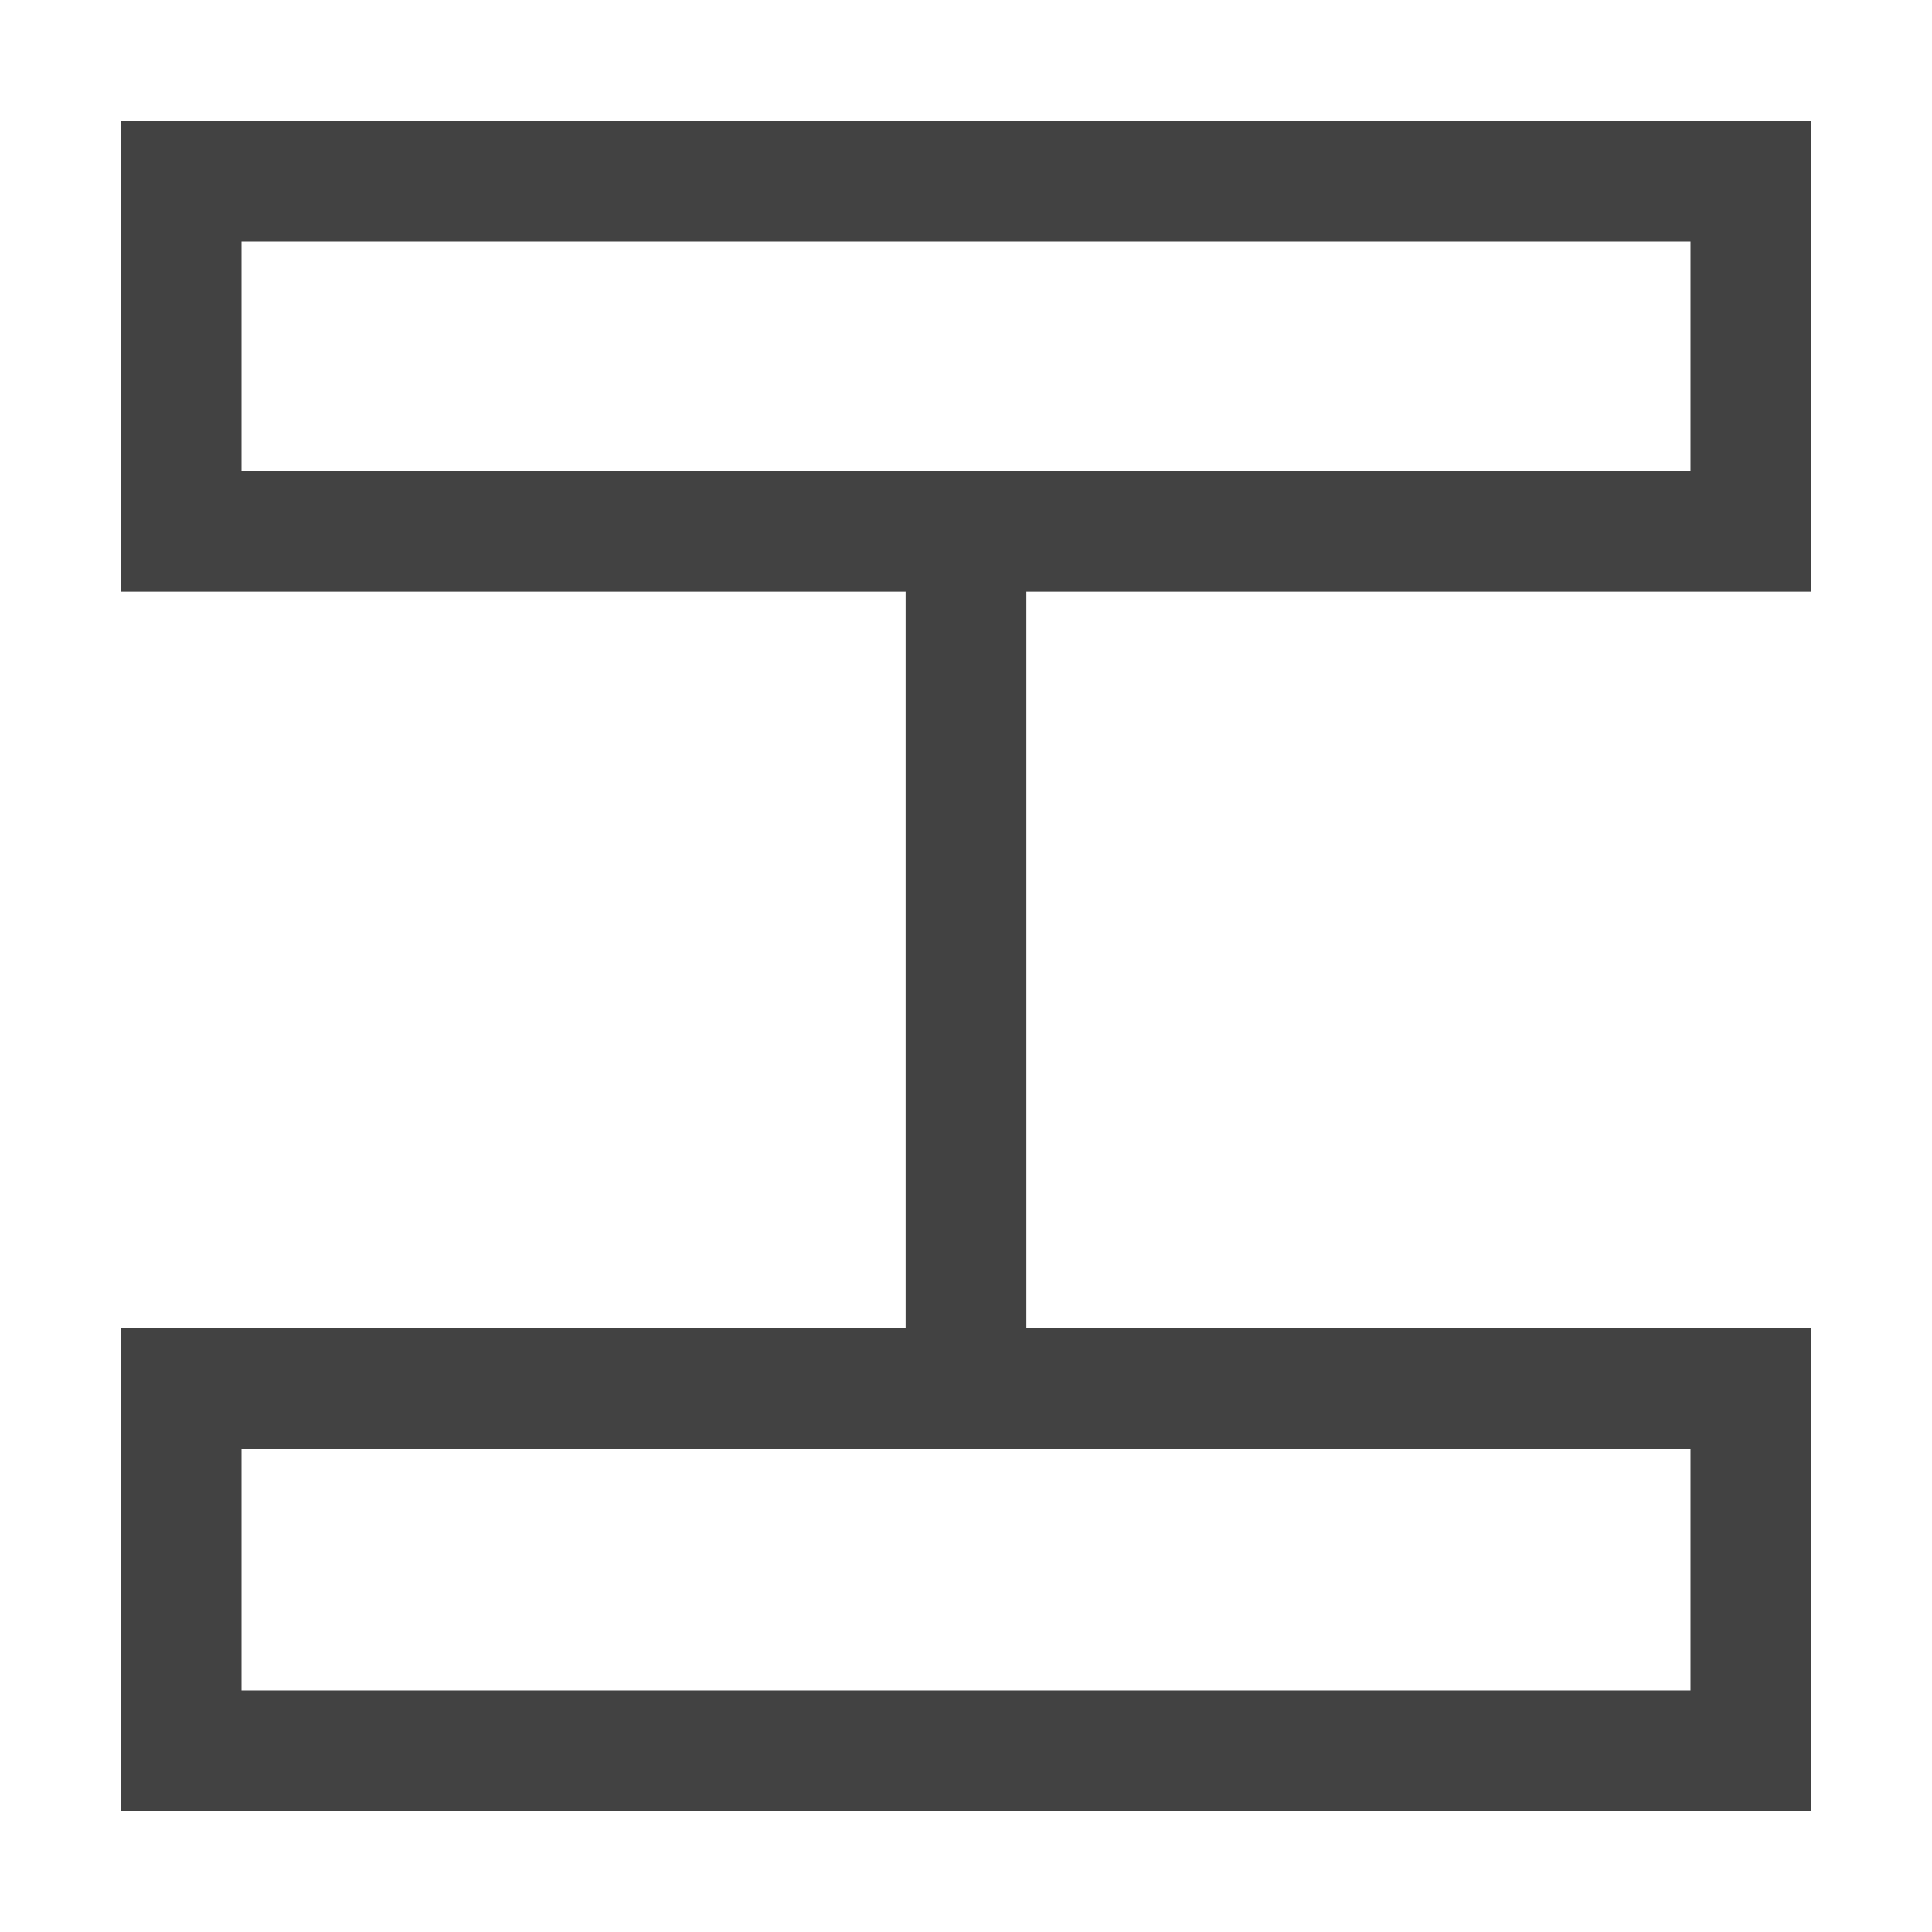
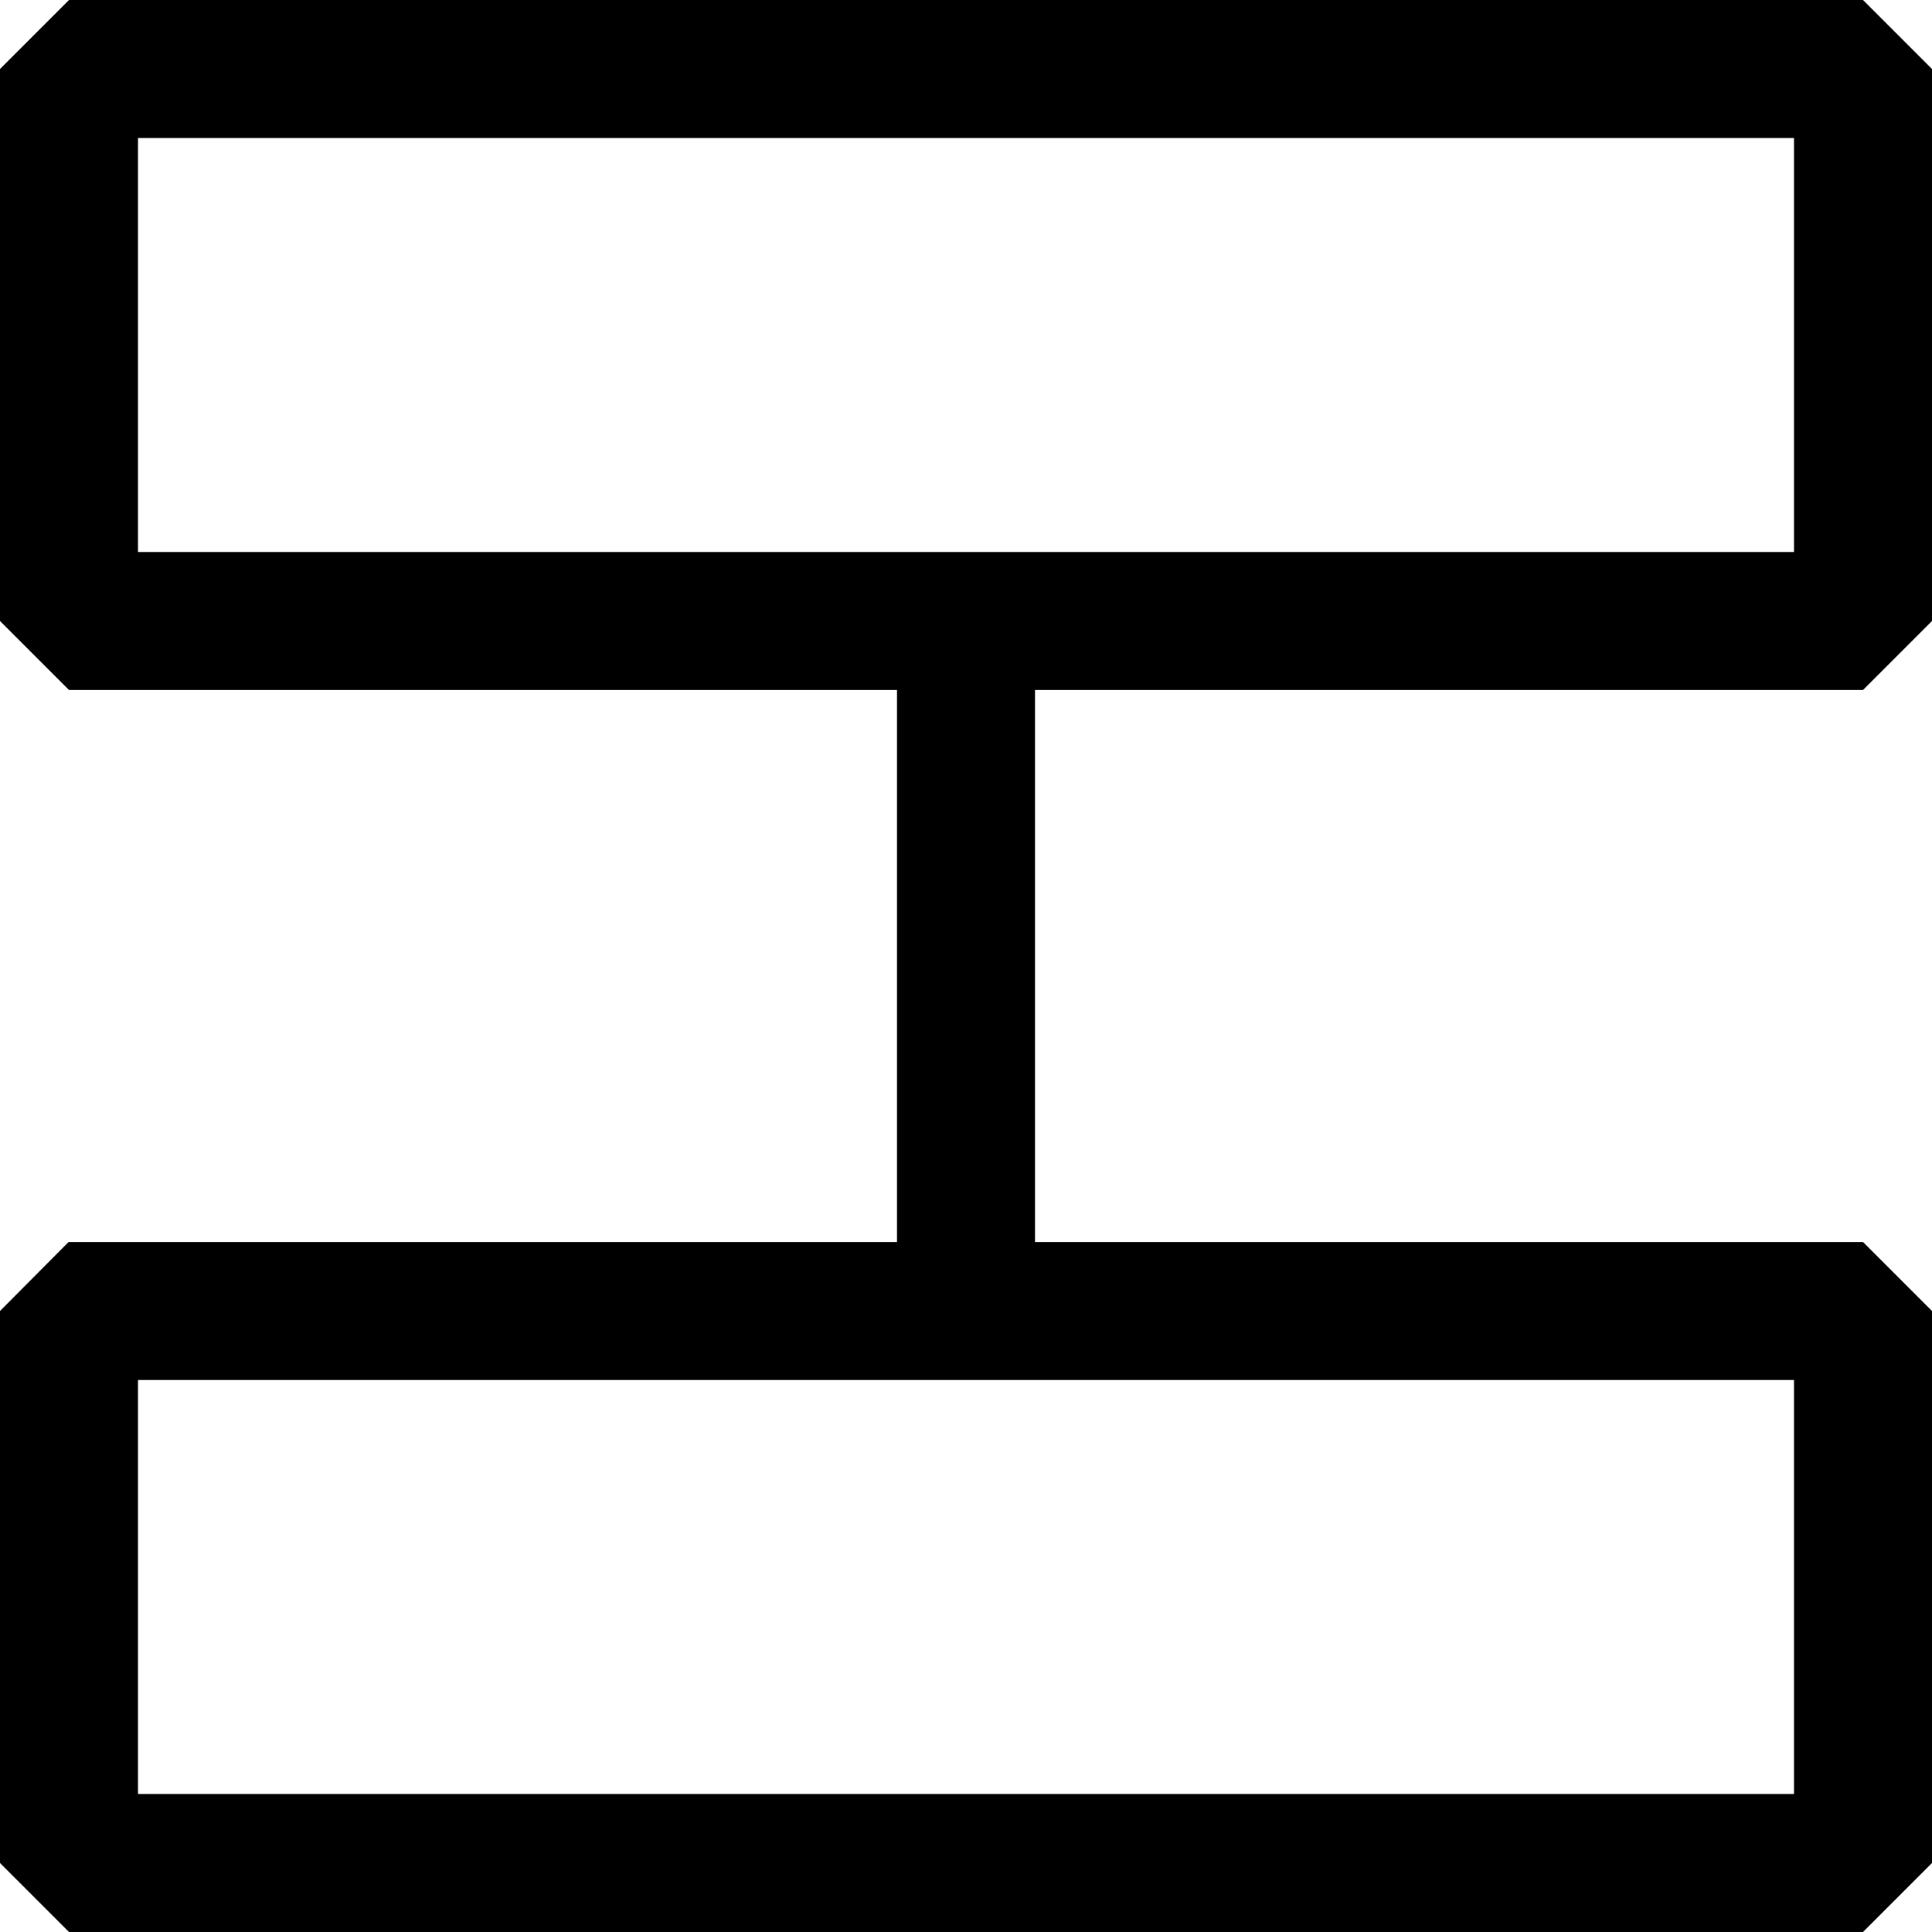
- <svg xmlns="http://www.w3.org/2000/svg" version="1.1" id="design-view" x="0px" y="0px" viewBox="0 0 16 16" style="enable-background:new 0 0 16 16;" xml:space="preserve">
-   <path style="display:none;" d="M14,3.9H2V2h12V3.9z M14,12H2V14h12V12z" />
-   <path fill="#424242" d="M1,1v1v1.9v0.3v0.7h6.5V11H1v0.9V12v2v0.1V15h14v-0.9V14v-2v-0.2V11H8.5V4.9H15V4.2V3.9V2V1.9V1H1z M14,14H2v-2   h12V14z M14,3.9H2V2h12V3.9z" />
+ <svg xmlns="http://www.w3.org/2000/svg" width="14px" height="14px" viewBox="0 0 14 14" version="1.1">
+   <g id="Home" stroke="none" stroke-width="1" fill="none" fill-rule="evenodd">
+     <g id="VSC-icons" transform="translate(-675, -290)" fill="#000000" fill-rule="nonzero">
+       <path d="M688.5,290 L689,290.5 L689,294.5 L688.5,295 L682.5,295 L682.5,299 L688.5,299 L689,299.5 L689,303.5 L688.5,304 L675.5,304 L675,303.5 L675,299.5 L675.497,299 L681.5,299 L681.5,295 L675.5,295 L675,294.5 L675,290.5 L675.5,290 L688.5,290 Z M688,300 L676,300 L676,303 L688,303 L688,300 Z M688,291 L676,291 L676,294 L688,294 L688,291 Z" id="diagram-view" />
+     </g>
+   </g>
</svg>
